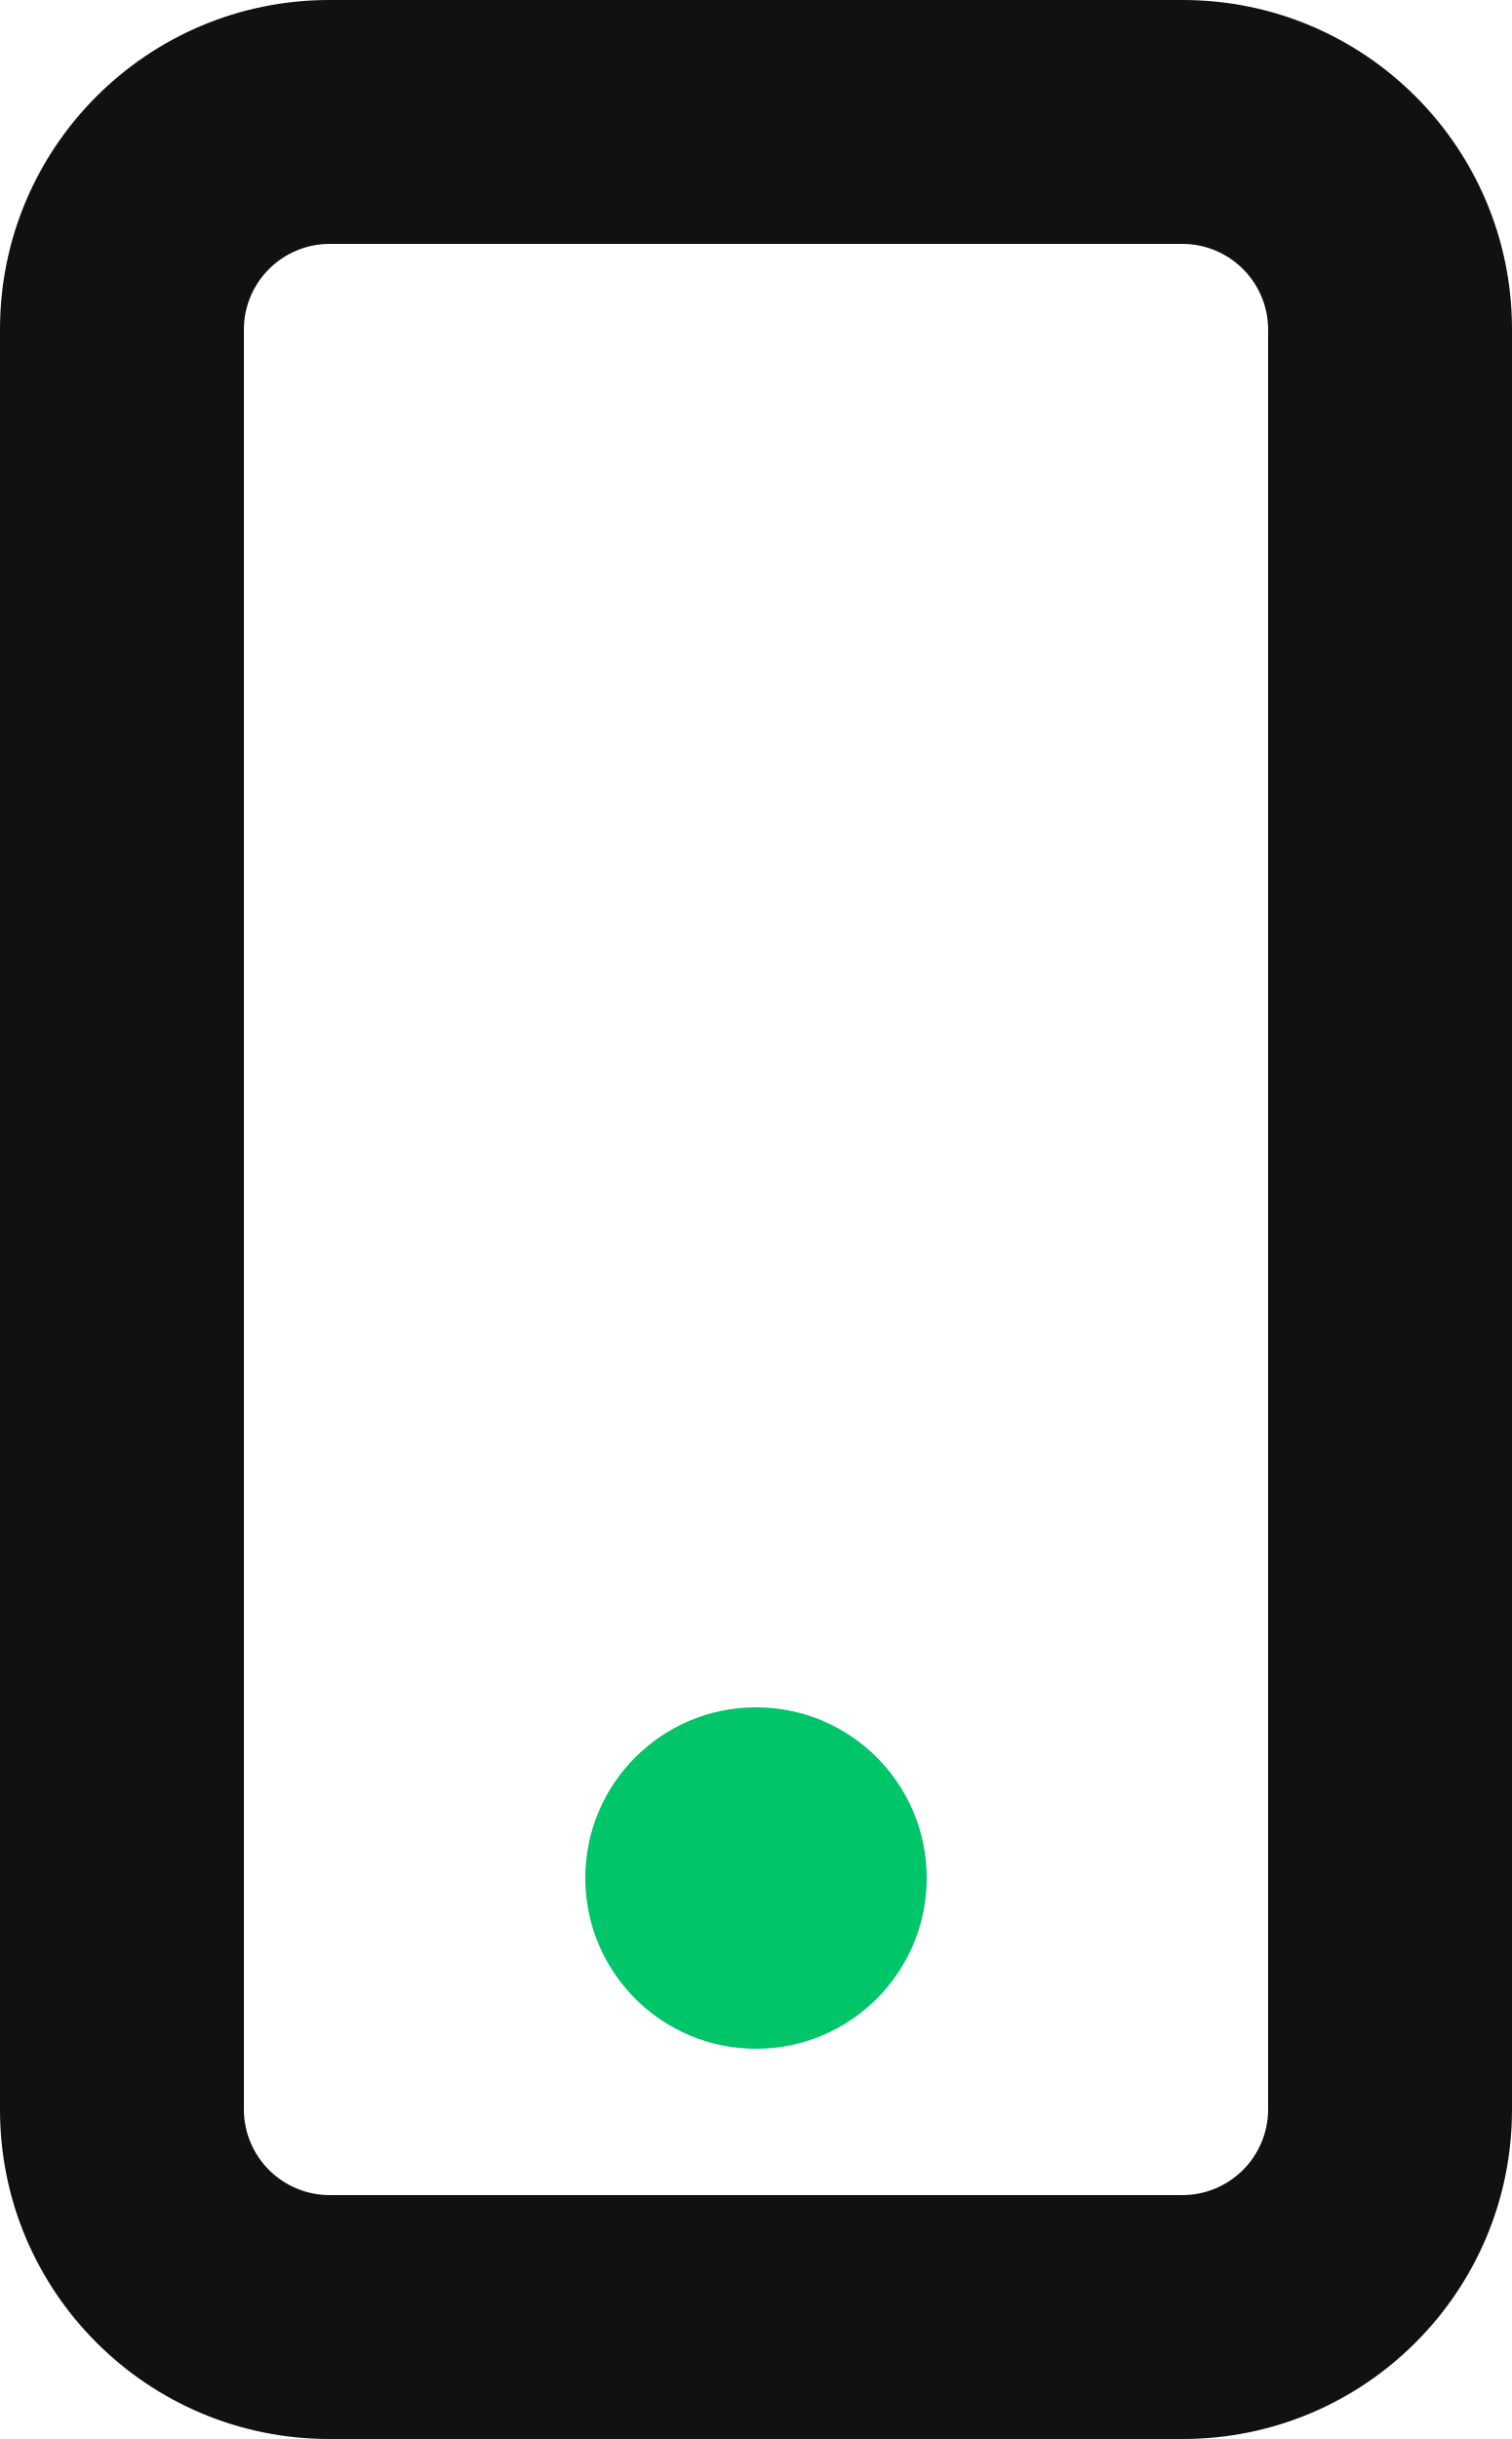
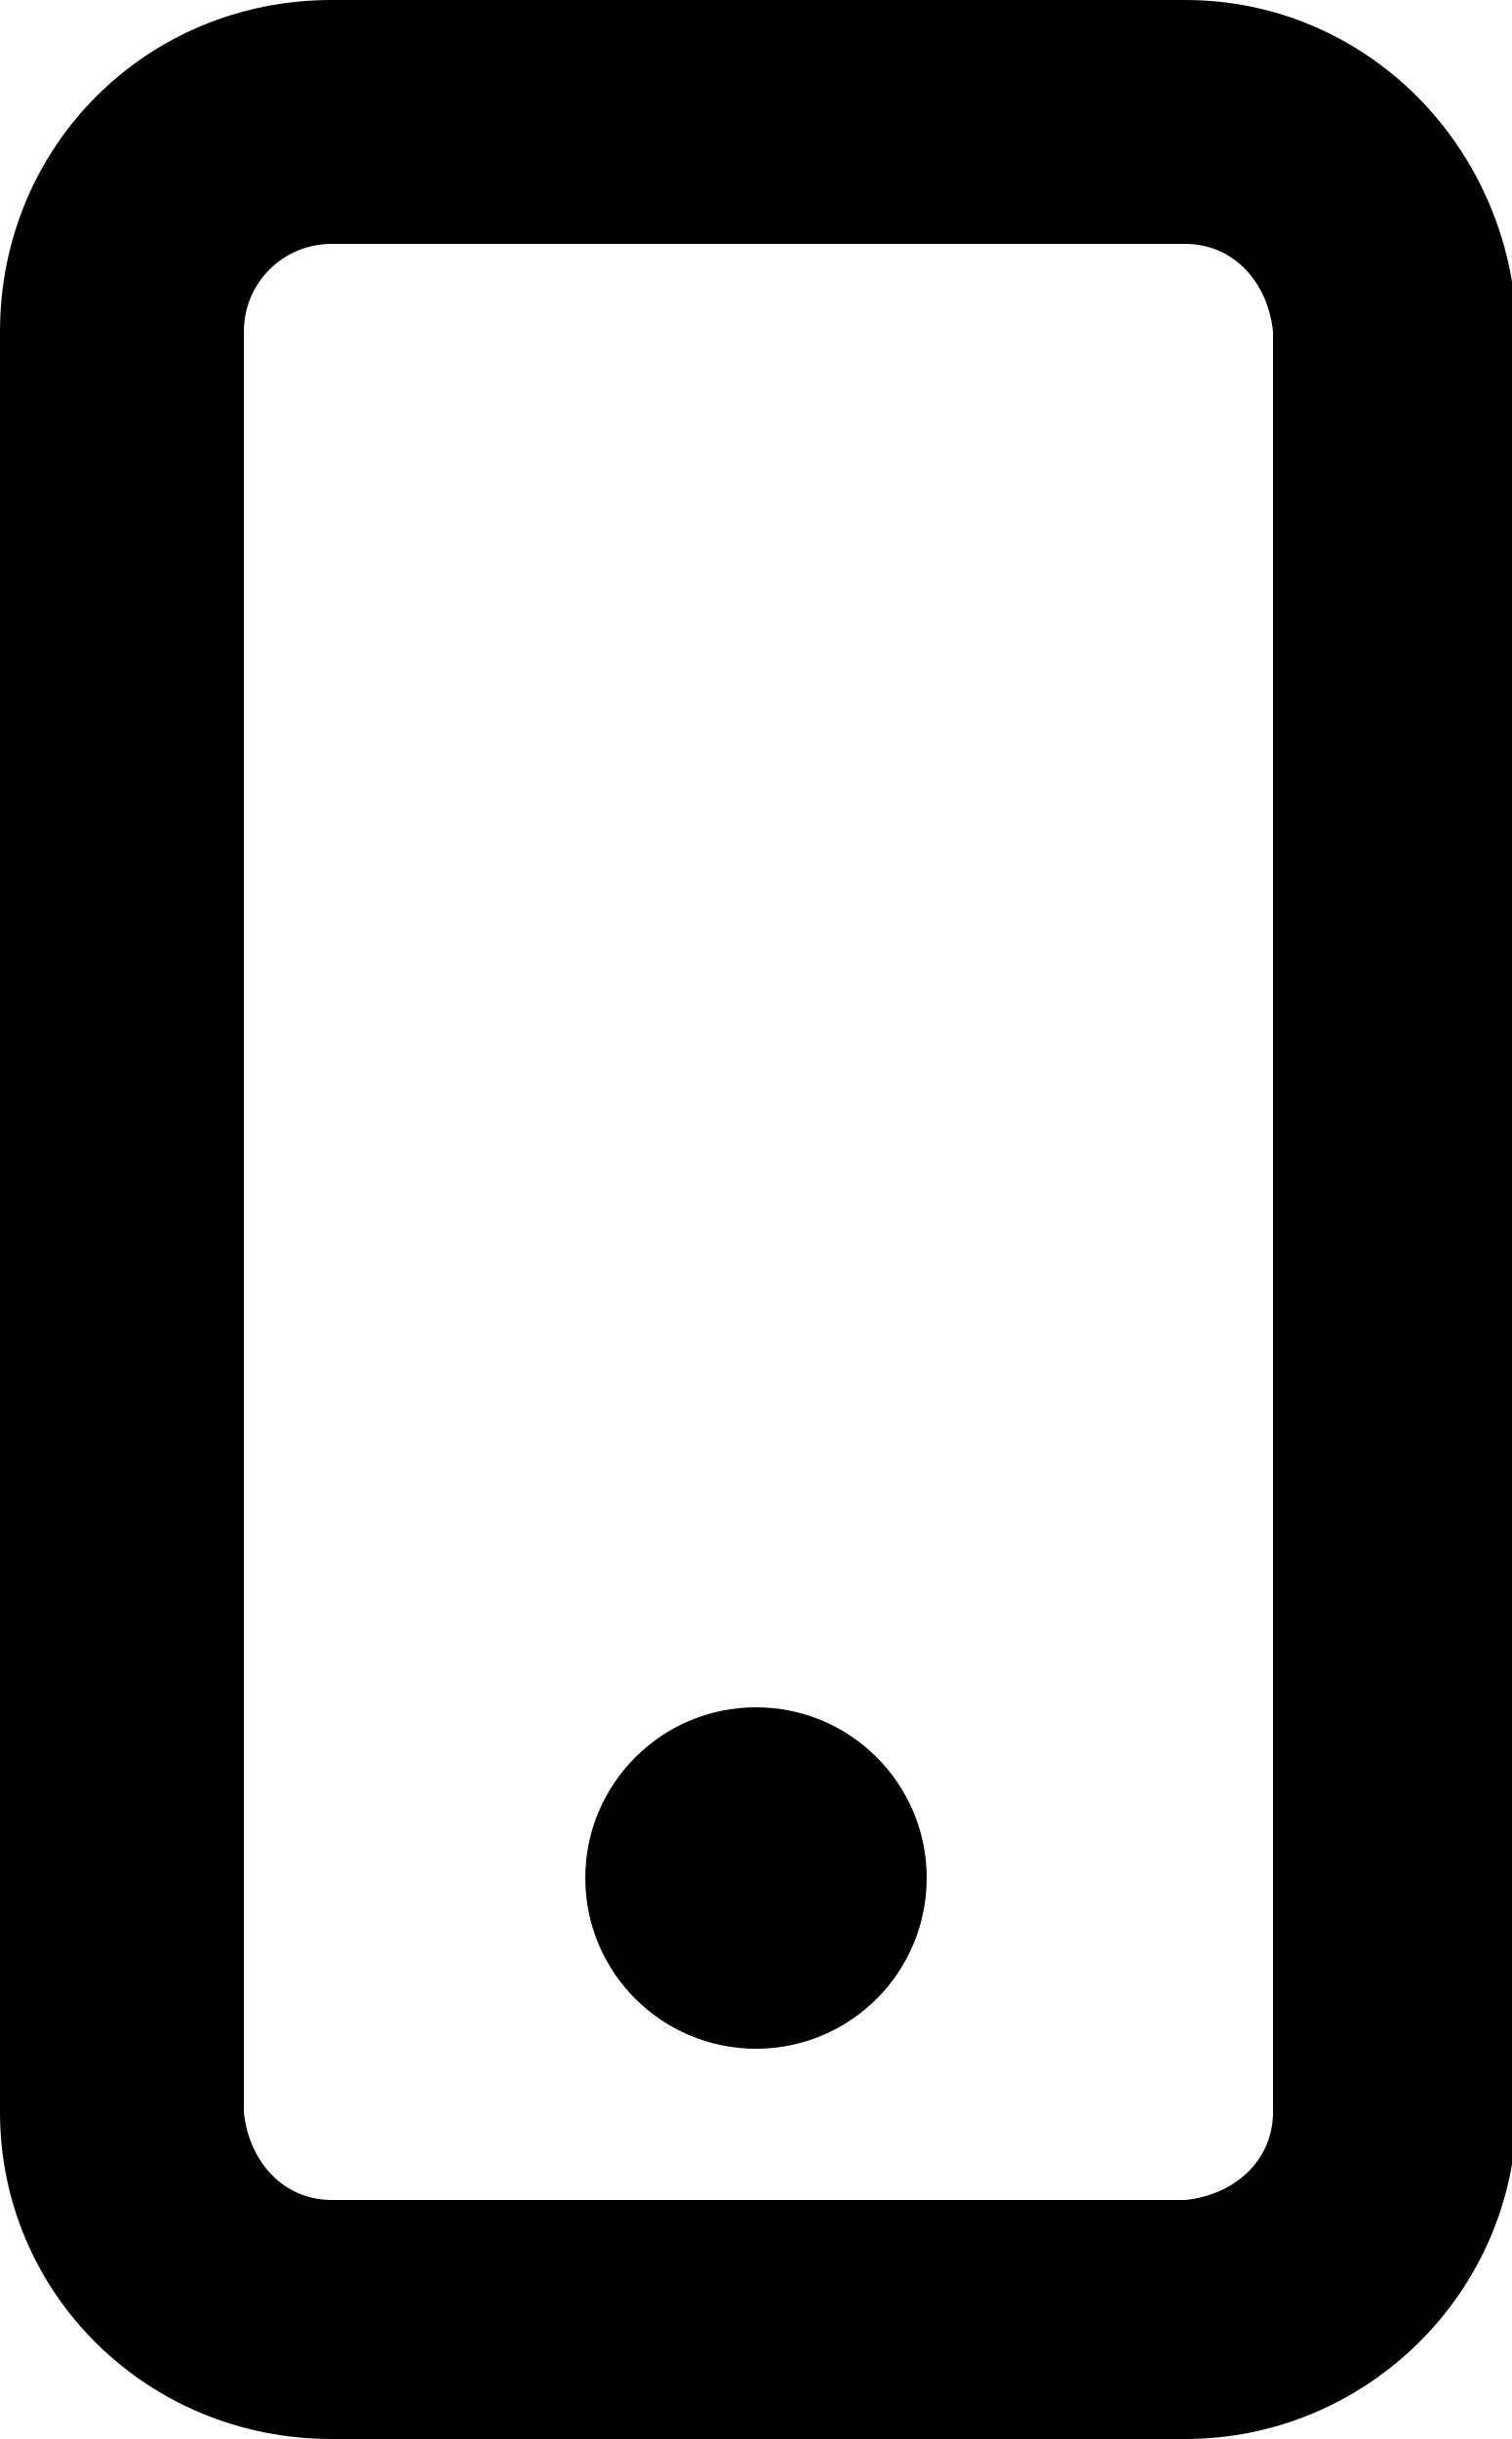
- <svg xmlns="http://www.w3.org/2000/svg" width="31" height="50" viewBox="0 0 31 50">
-   <defs>
-     <style>.cls-1{fill:#111}.cls-2{fill:#00c569}</style>
-   </defs>
-   <g id="Layer_2" data-name="Layer 2">
-     <g id="Phone_2">
-       <path class="cls-1" d="M24.25 5A1.76 1.76 0 0 1 26 6.75v36.5A1.76 1.76 0 0 1 24.25 45H6.75A1.76 1.76 0 0 1 5 43.25V6.75A1.76 1.76 0 0 1 6.75 5h17.5m0-5H6.75A6.75 6.75 0 0 0 0 6.75v36.5A6.75 6.75 0 0 0 6.75 50h17.5A6.75 6.75 0 0 0 31 43.25V6.75A6.75 6.75 0 0 0 24.25 0z" />
-       <circle class="cls-2" cx="15.5" cy="38.5" r="3.5" />
-     </g>
+ <svg xmlns="http://www.w3.org/2000/svg" version="1.1" id="Capa_1" x="0px" y="0px" viewBox="0 0 31 50" style="enable-background:new 0 0 31 50;" xml:space="preserve">
+   <g>
+     <path d="M24.3,5c1,0,1.7,0.8,1.8,1.8v36.5c0,1-0.8,1.7-1.8,1.8H6.8c-1,0-1.7-0.8-1.8-1.8V6.8C5,5.8,5.8,5,6.8,5H24.3 M24.3,0H6.8   C3,0,0,3,0,6.8v36.5C0,47,3,50,6.8,50l0,0h17.5c3.7,0,6.8-3,6.8-6.8l0,0V6.8C31,3,28,0,24.3,0z" />
+     <circle cx="15.5" cy="38.5" r="3.5" />
  </g>
</svg>
